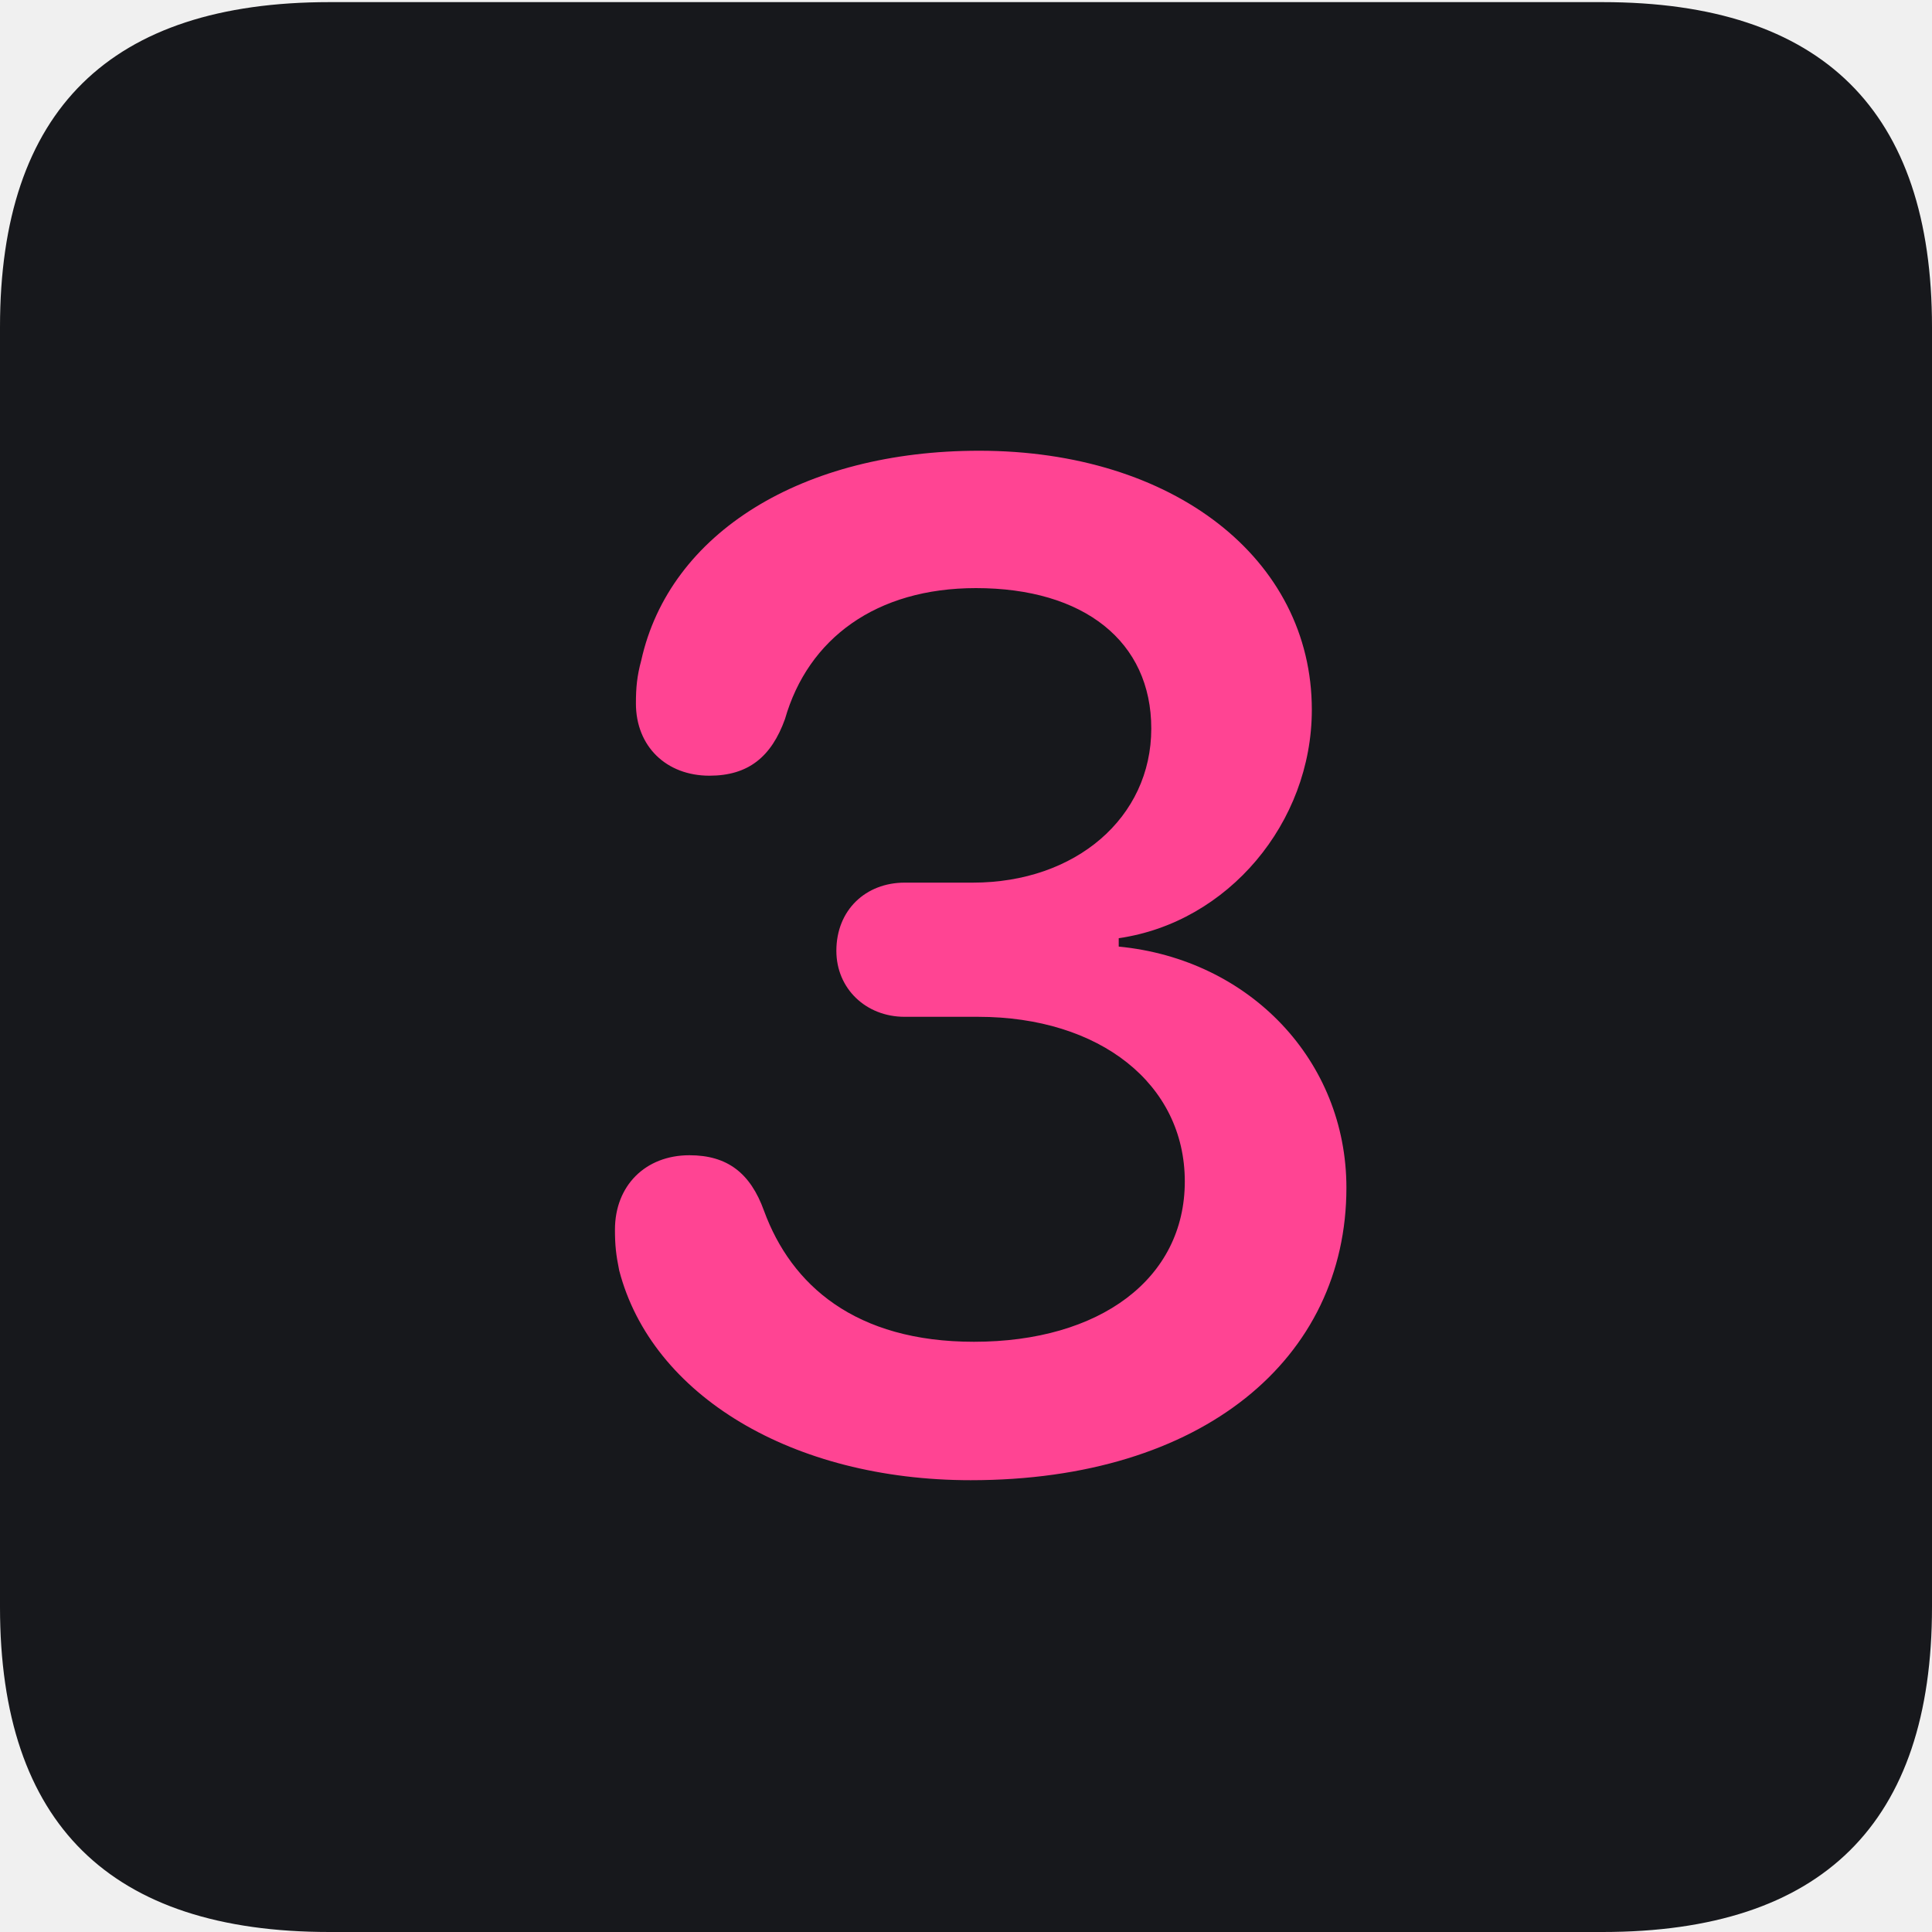
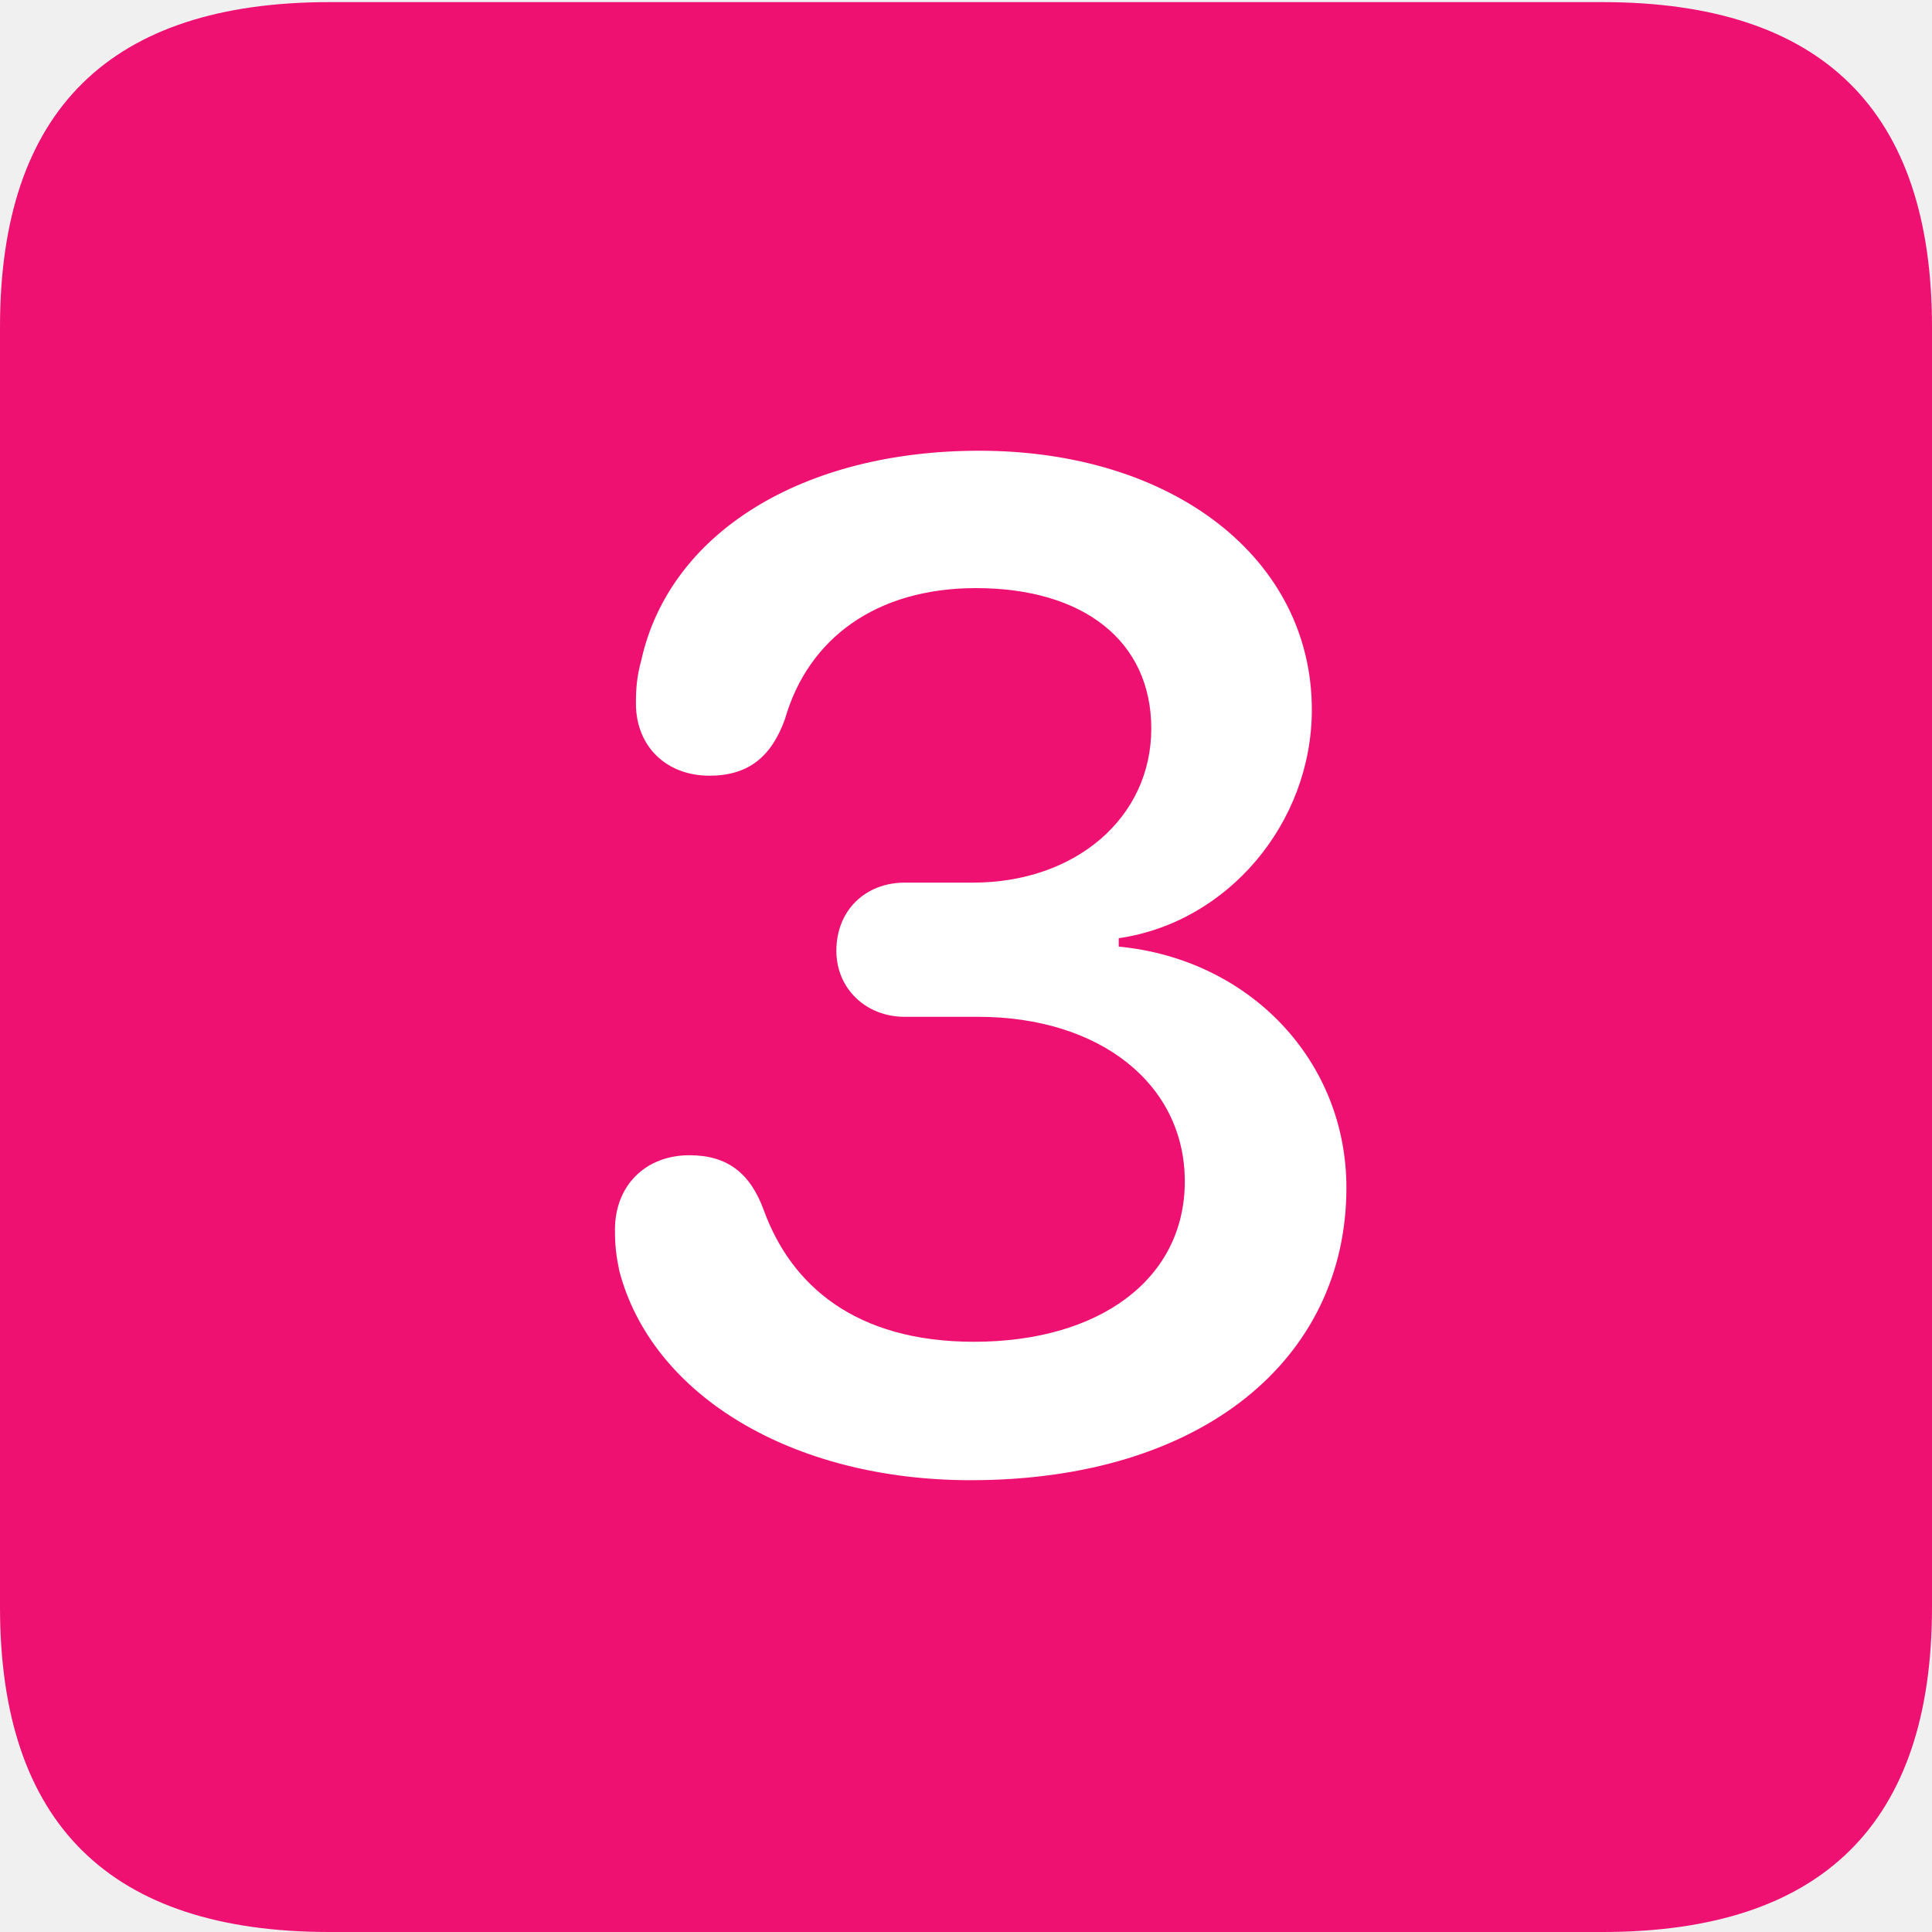
<svg xmlns="http://www.w3.org/2000/svg" width="20" height="20" viewBox="0 0 20 20" fill="none">
-   <path d="M3.411 20H16.589C18.87 20 20 18.871 20 16.636V3.386C20 1.15 18.87 0.022 16.589 0.022H3.411C1.141 0.022 0 1.139 0 3.386V16.636C0 18.882 1.141 20 3.411 20Z" fill="#17181C" />
-   <path d="M10.049 15.323C8.202 15.323 6.746 14.444 6.41 13.152C6.377 12.99 6.366 12.892 6.366 12.729C6.366 12.274 6.681 11.959 7.137 11.959C7.529 11.959 7.768 12.143 7.909 12.534C8.191 13.304 8.854 13.89 10.082 13.89C11.385 13.89 12.265 13.239 12.265 12.23C12.265 11.221 11.385 10.526 10.125 10.526H9.365C8.963 10.526 8.658 10.233 8.658 9.843C8.658 9.419 8.963 9.137 9.365 9.137H10.071C11.135 9.137 11.918 8.464 11.918 7.542C11.918 6.641 11.222 6.088 10.103 6.088C9.071 6.088 8.365 6.609 8.126 7.444C7.985 7.835 7.746 8.03 7.344 8.03C6.898 8.03 6.583 7.727 6.583 7.282C6.583 7.119 6.594 6.999 6.638 6.837C6.931 5.513 8.311 4.666 10.136 4.666C12.146 4.666 13.58 5.784 13.58 7.347C13.58 8.519 12.71 9.55 11.581 9.712V9.799C12.939 9.93 13.938 10.982 13.938 12.295C13.938 14.064 12.45 15.323 10.049 15.323Z" fill="#FF4493" />
+   <path d="M3.411 20H16.589C18.87 20 20 18.871 20 16.636V3.386C20 1.15 18.87 0.022 16.589 0.022H3.411C1.141 0.022 0 1.139 0 3.386V16.636C0 18.882 1.141 20 3.411 20Z" fill="#EE1171" />
+   <path d="M10.049 15.323C8.202 15.323 6.746 14.444 6.41 13.152C6.377 12.99 6.366 12.892 6.366 12.729C6.366 12.274 6.681 11.959 7.137 11.959C7.529 11.959 7.768 12.143 7.909 12.534C8.191 13.304 8.854 13.89 10.082 13.89C11.385 13.89 12.265 13.239 12.265 12.23C12.265 11.221 11.385 10.526 10.125 10.526H9.365C8.963 10.526 8.658 10.233 8.658 9.843C8.658 9.419 8.963 9.137 9.365 9.137H10.071C11.135 9.137 11.918 8.464 11.918 7.542C11.918 6.641 11.222 6.088 10.103 6.088C9.071 6.088 8.365 6.609 8.126 7.444C7.985 7.835 7.746 8.03 7.344 8.03C6.898 8.03 6.583 7.727 6.583 7.282C6.583 7.119 6.594 6.999 6.638 6.837C6.931 5.513 8.311 4.666 10.136 4.666C12.146 4.666 13.58 5.784 13.58 7.347C13.58 8.519 12.71 9.55 11.581 9.712V9.799C12.939 9.93 13.938 10.982 13.938 12.295C13.938 14.064 12.45 15.323 10.049 15.323Z" fill="#ffffff" />
</svg>
